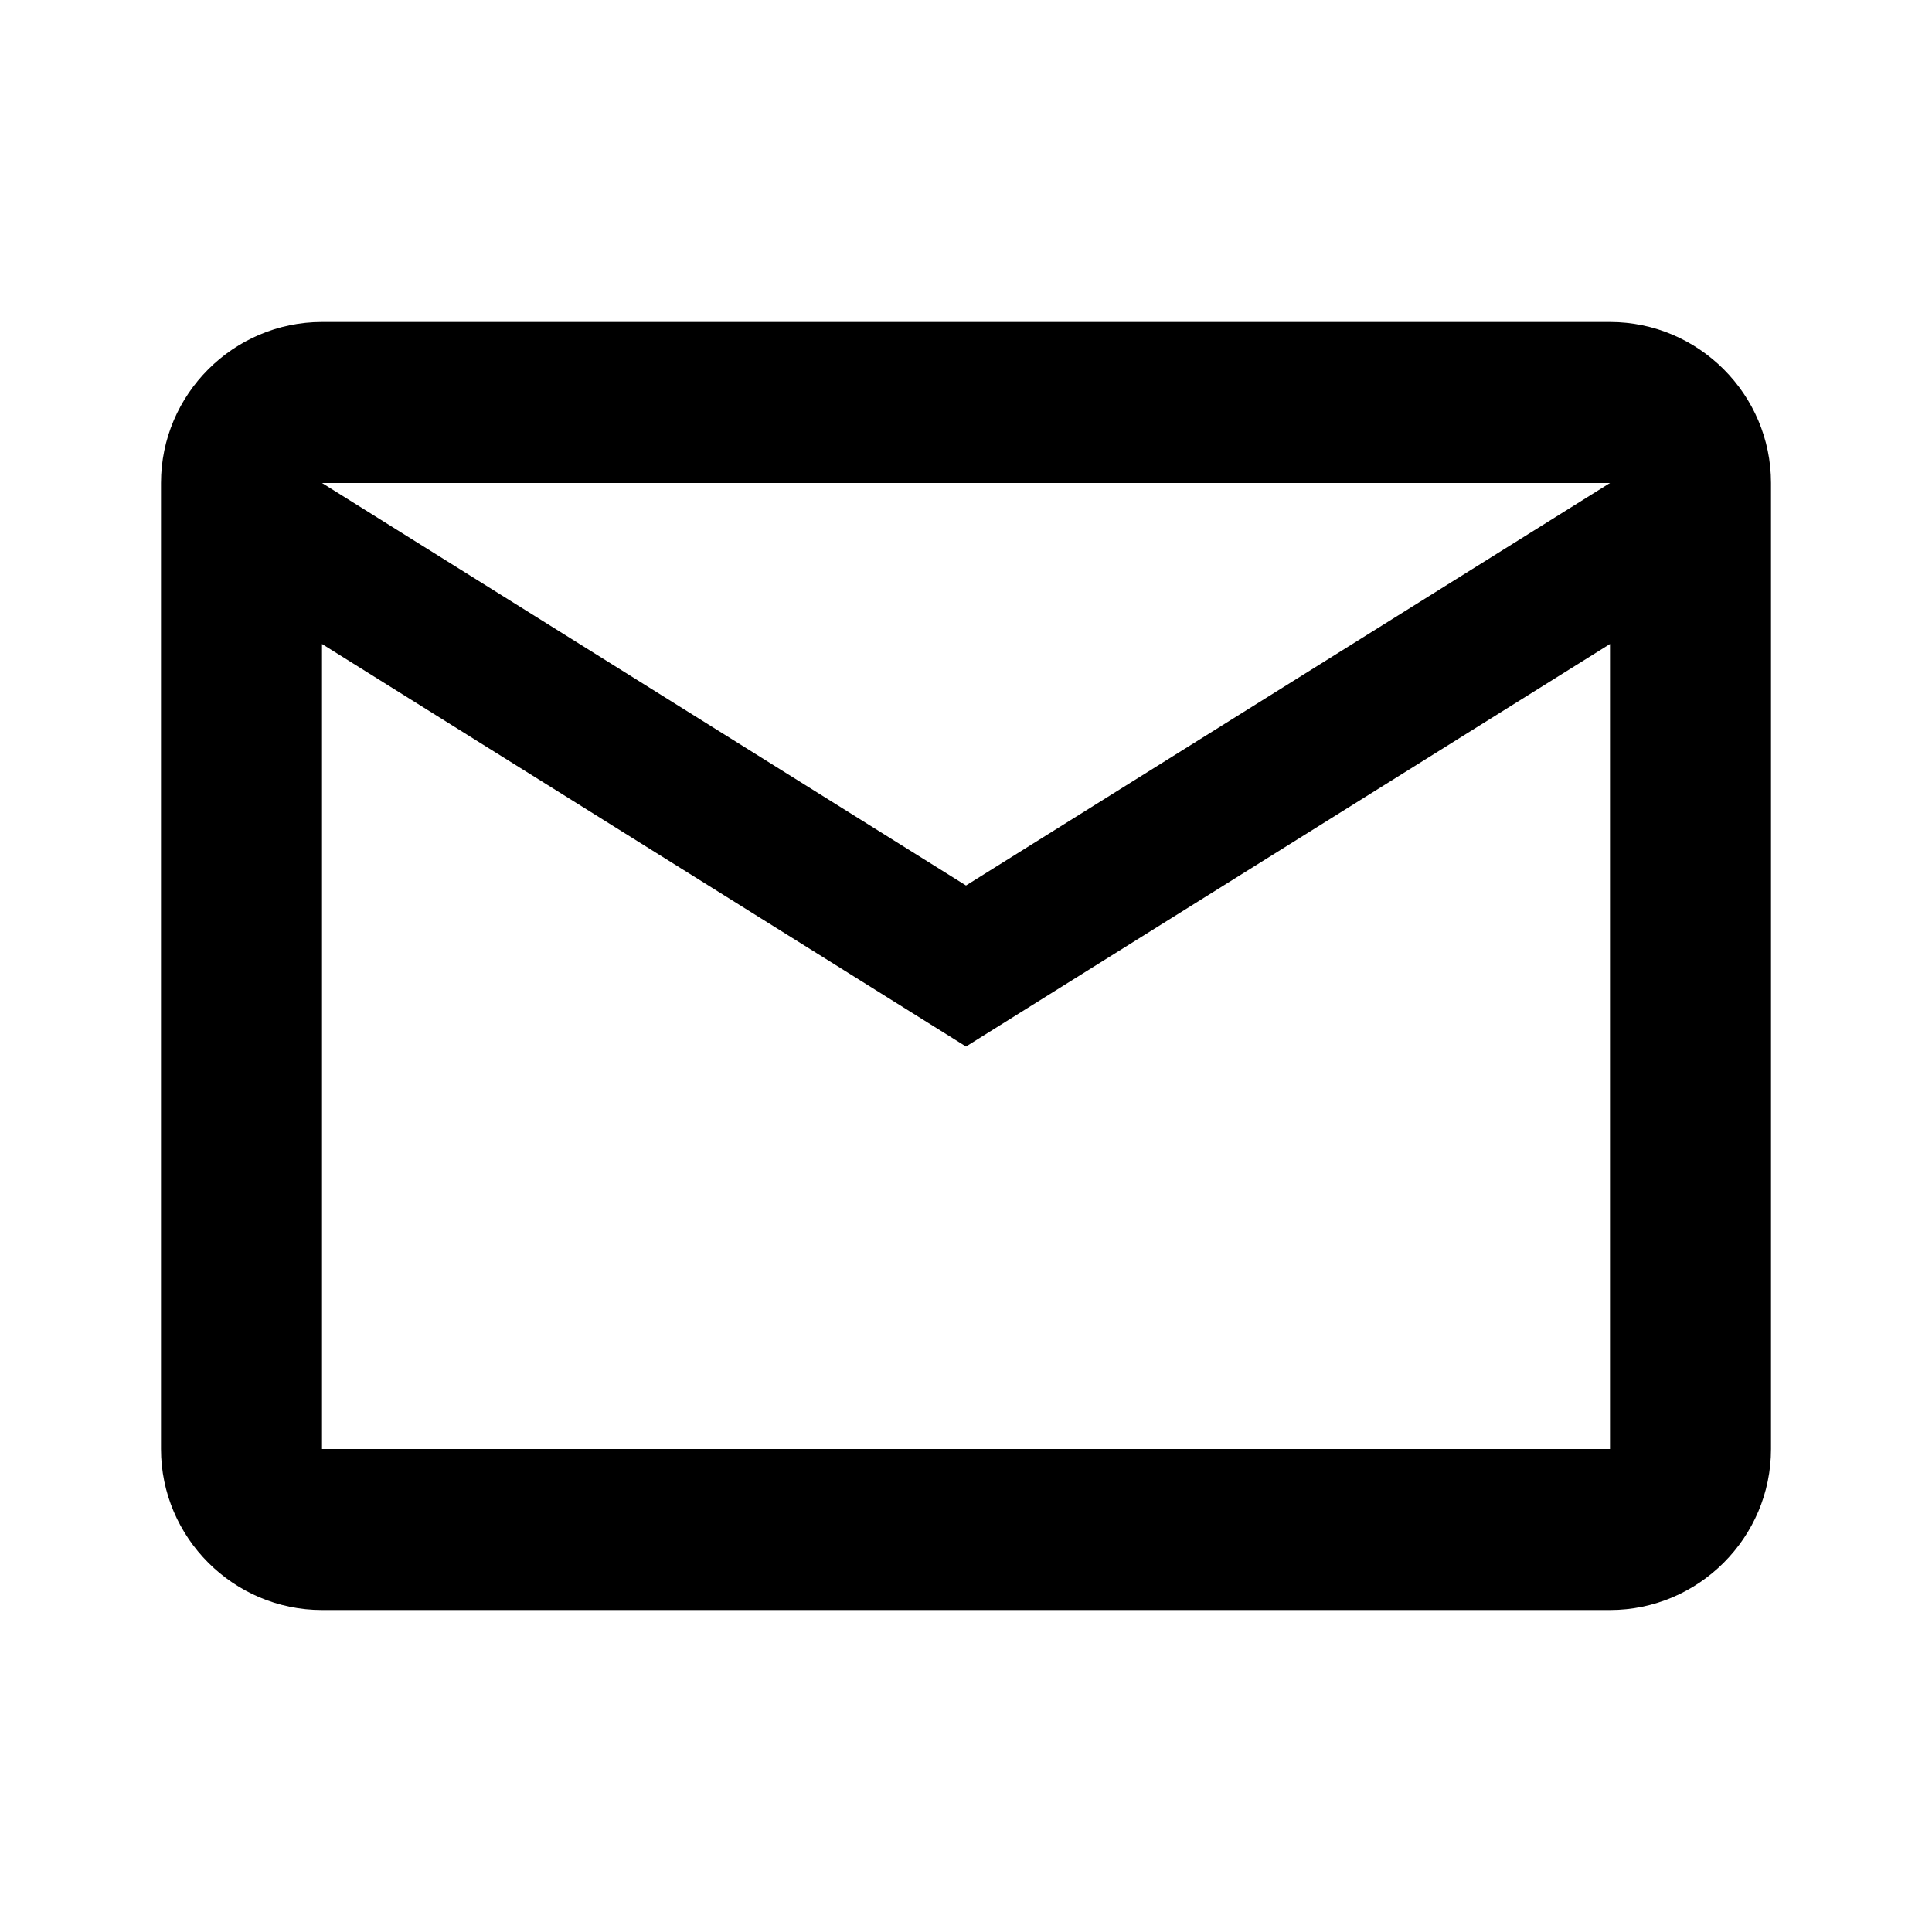
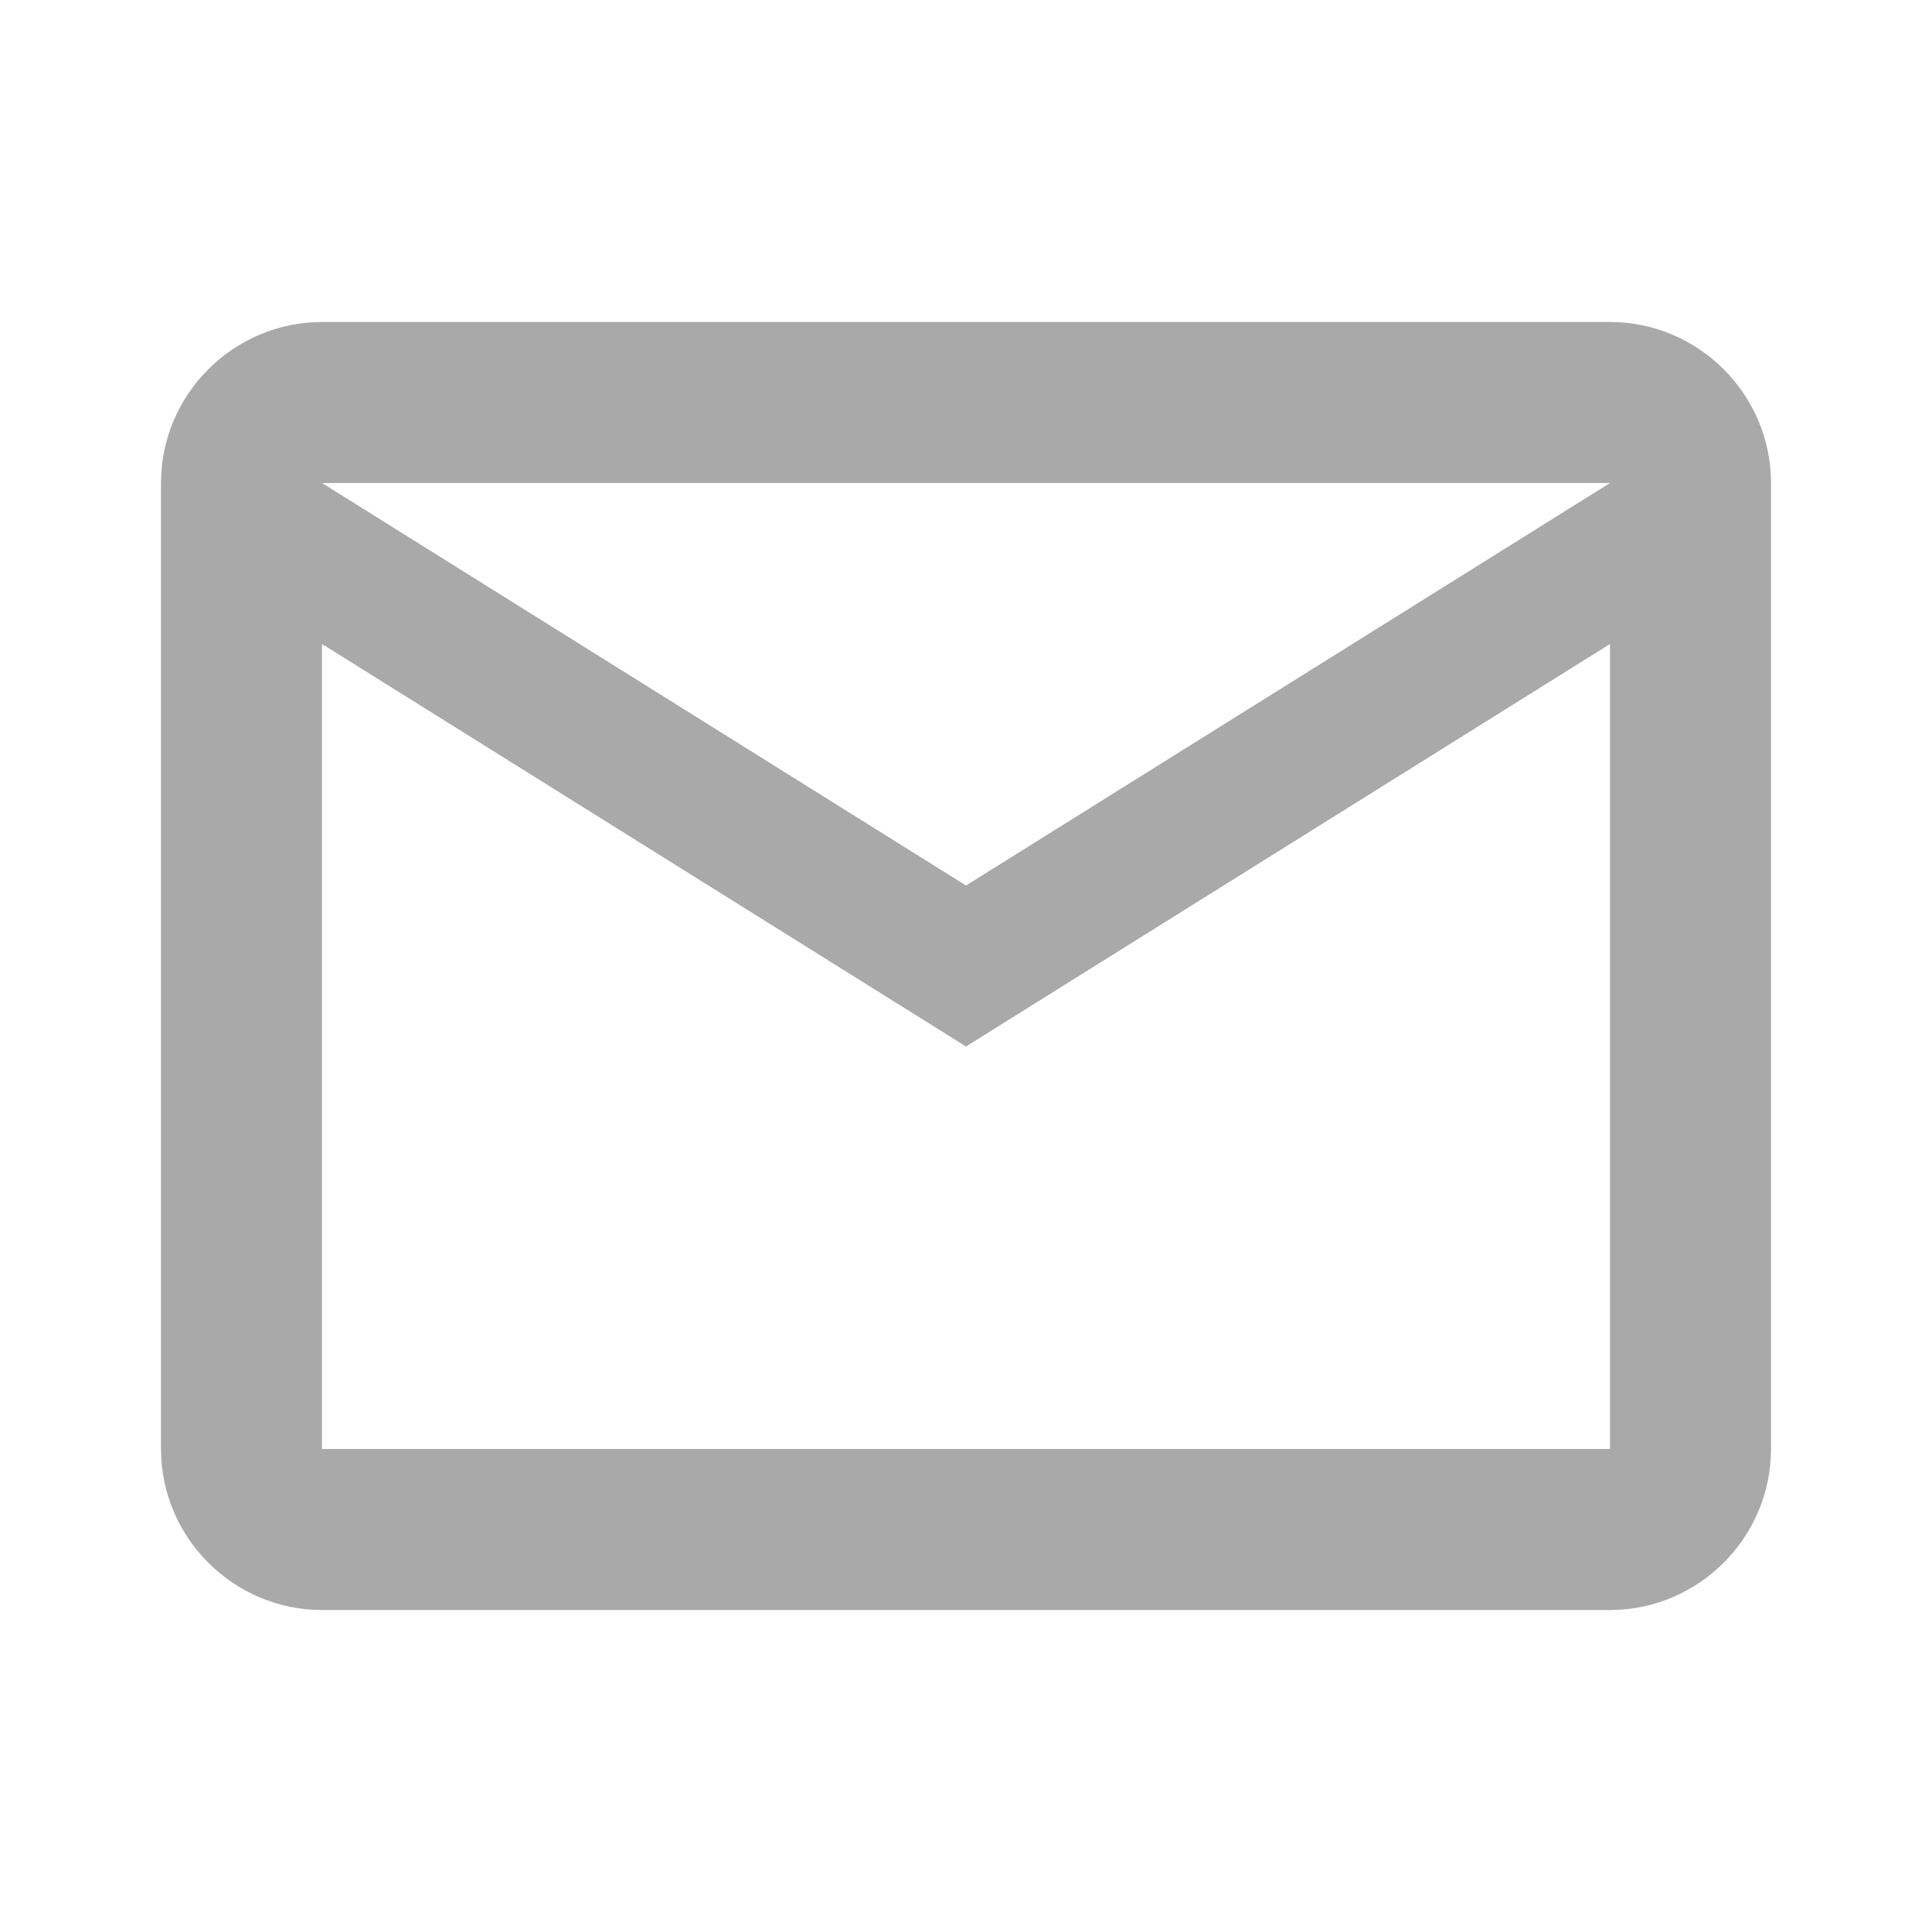
- <svg xmlns="http://www.w3.org/2000/svg" height="24px" viewBox="0 0 24 24" width="24px" fill="#000000">
+ <svg xmlns="http://www.w3.org/2000/svg" height="24px" viewBox="0 0 24 24" width="24px" fill="#A9A9A9">
  <path d="M0 0h24v24H0V0z" fill="none" />
  <path d="M22 6c0-1.1-.9-2-2-2H4c-1.1 0-2 .9-2 2v12c0 1.1.9 2 2 2h16c1.1 0 2-.9 2-2V6zm-2 0l-8 5-8-5h16zm0 12H4V8l8 5 8-5v10z" />
</svg>
